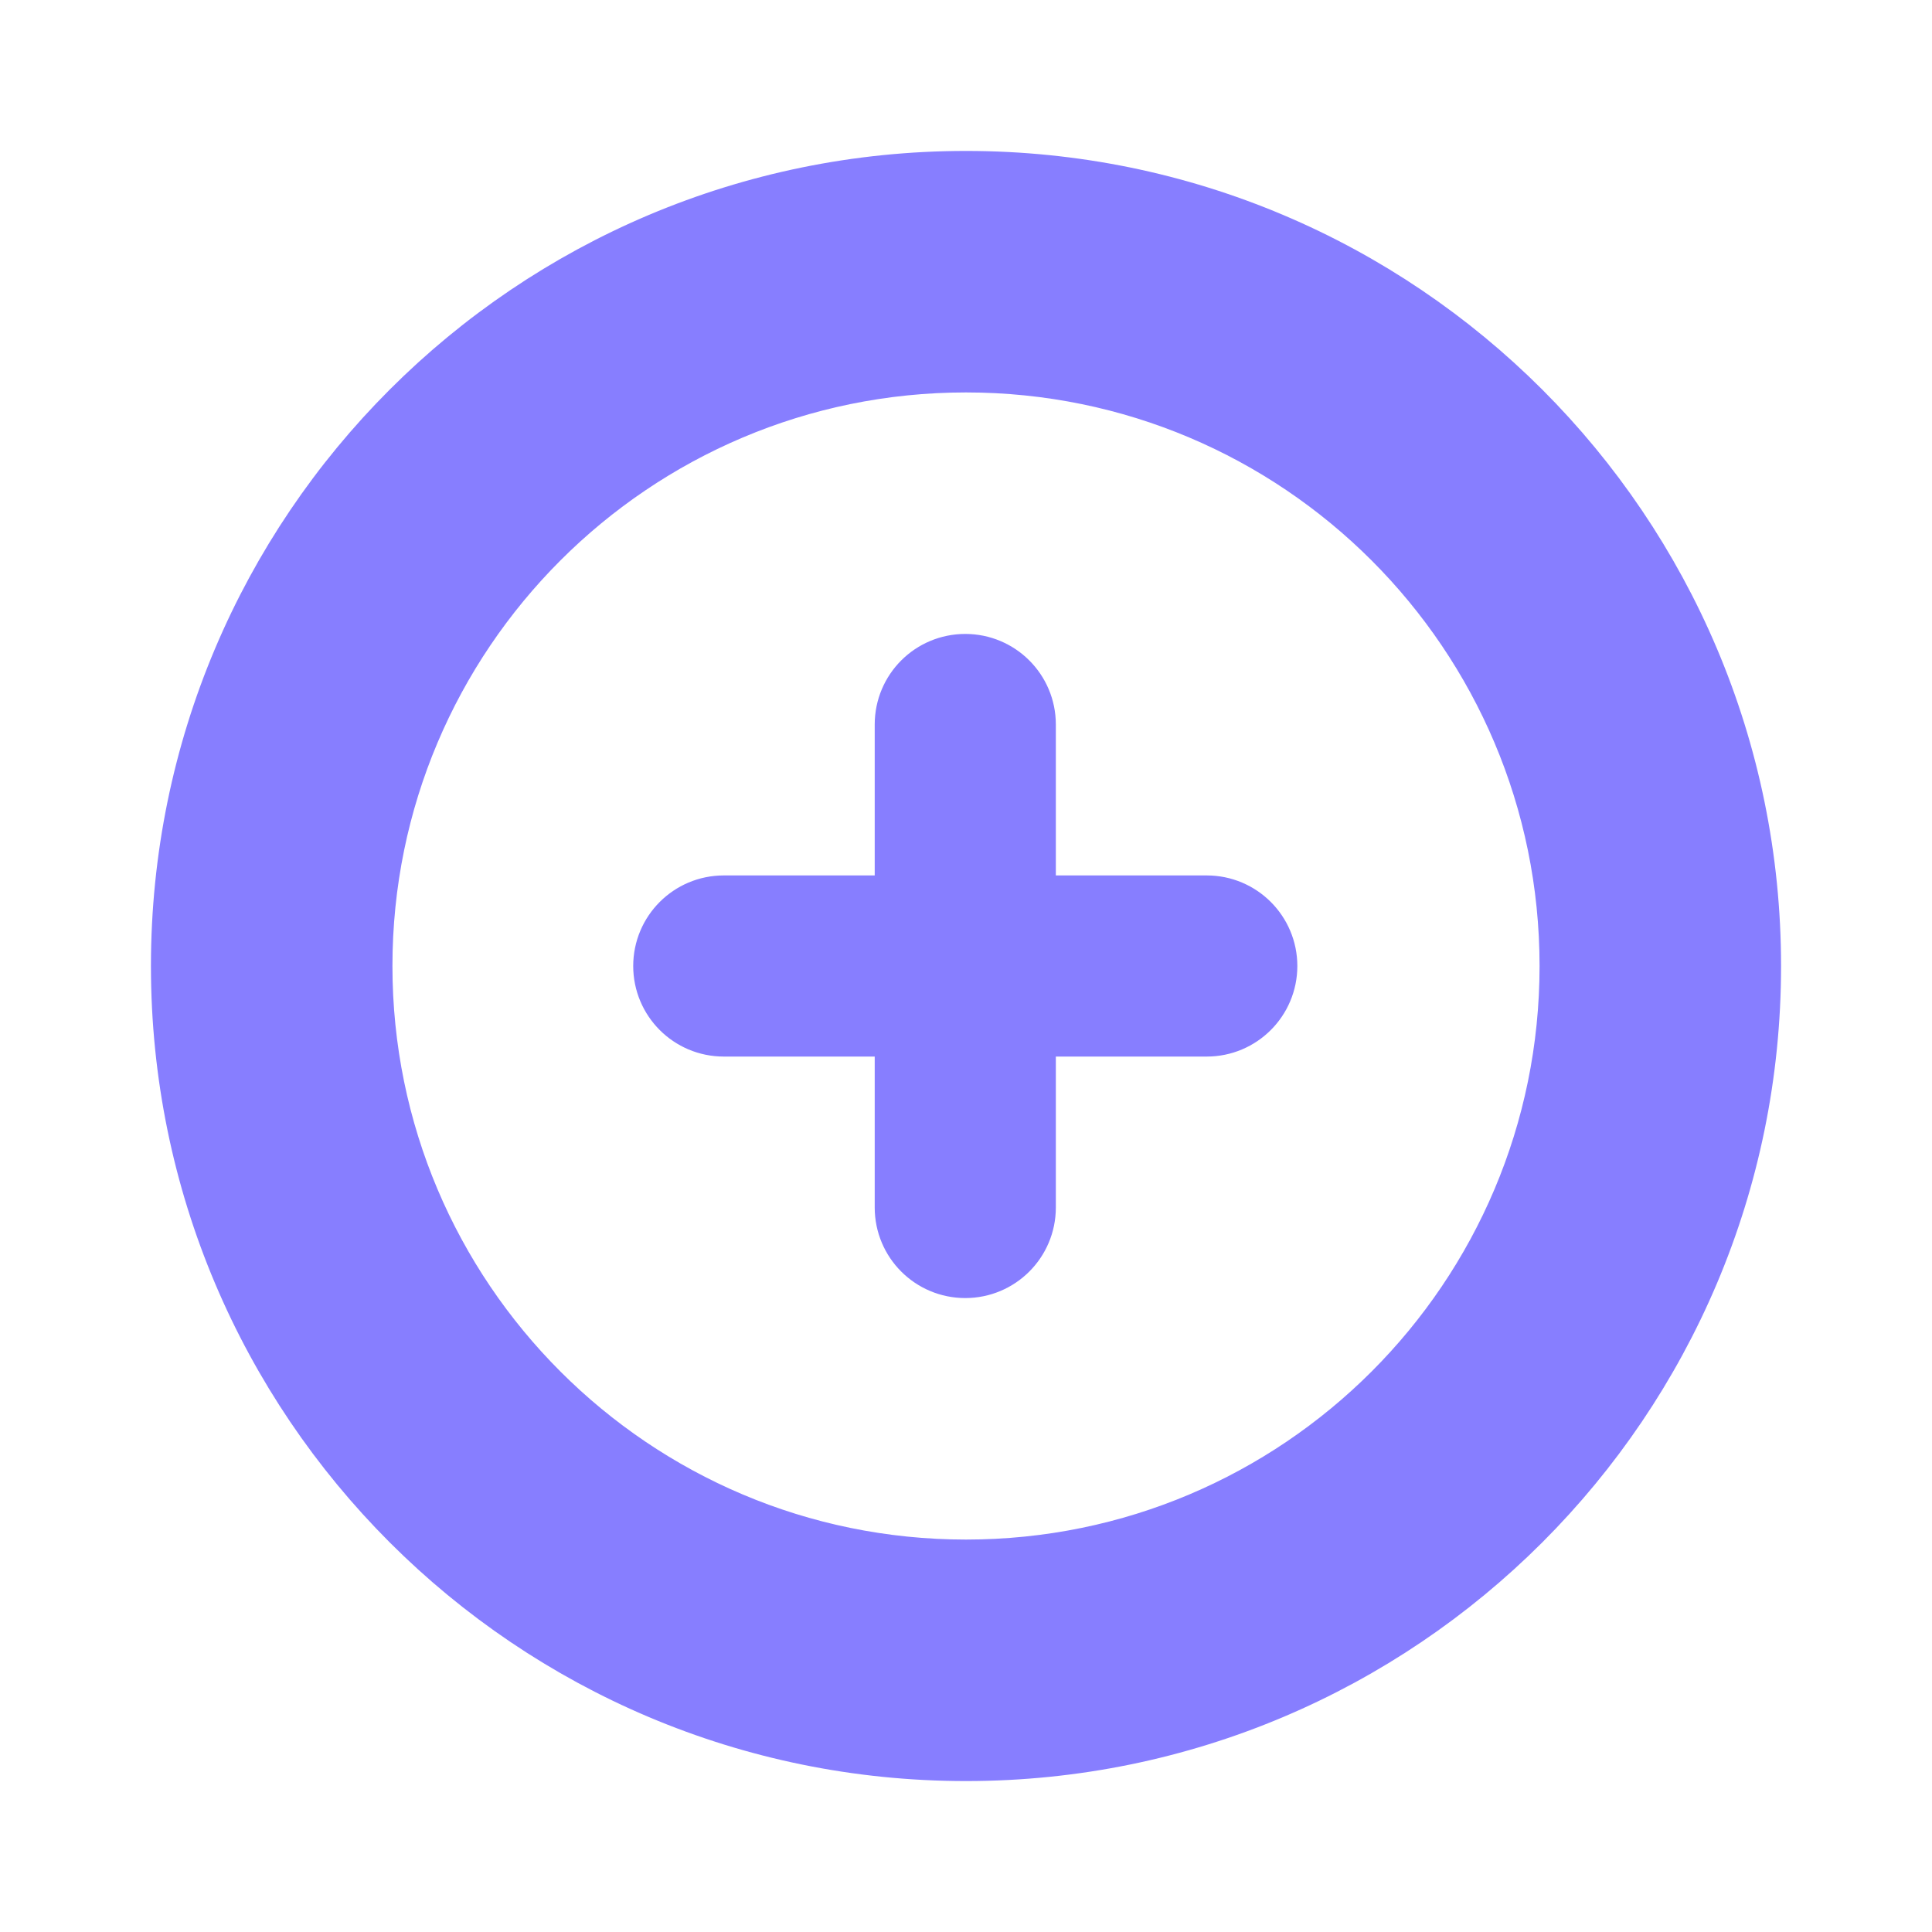
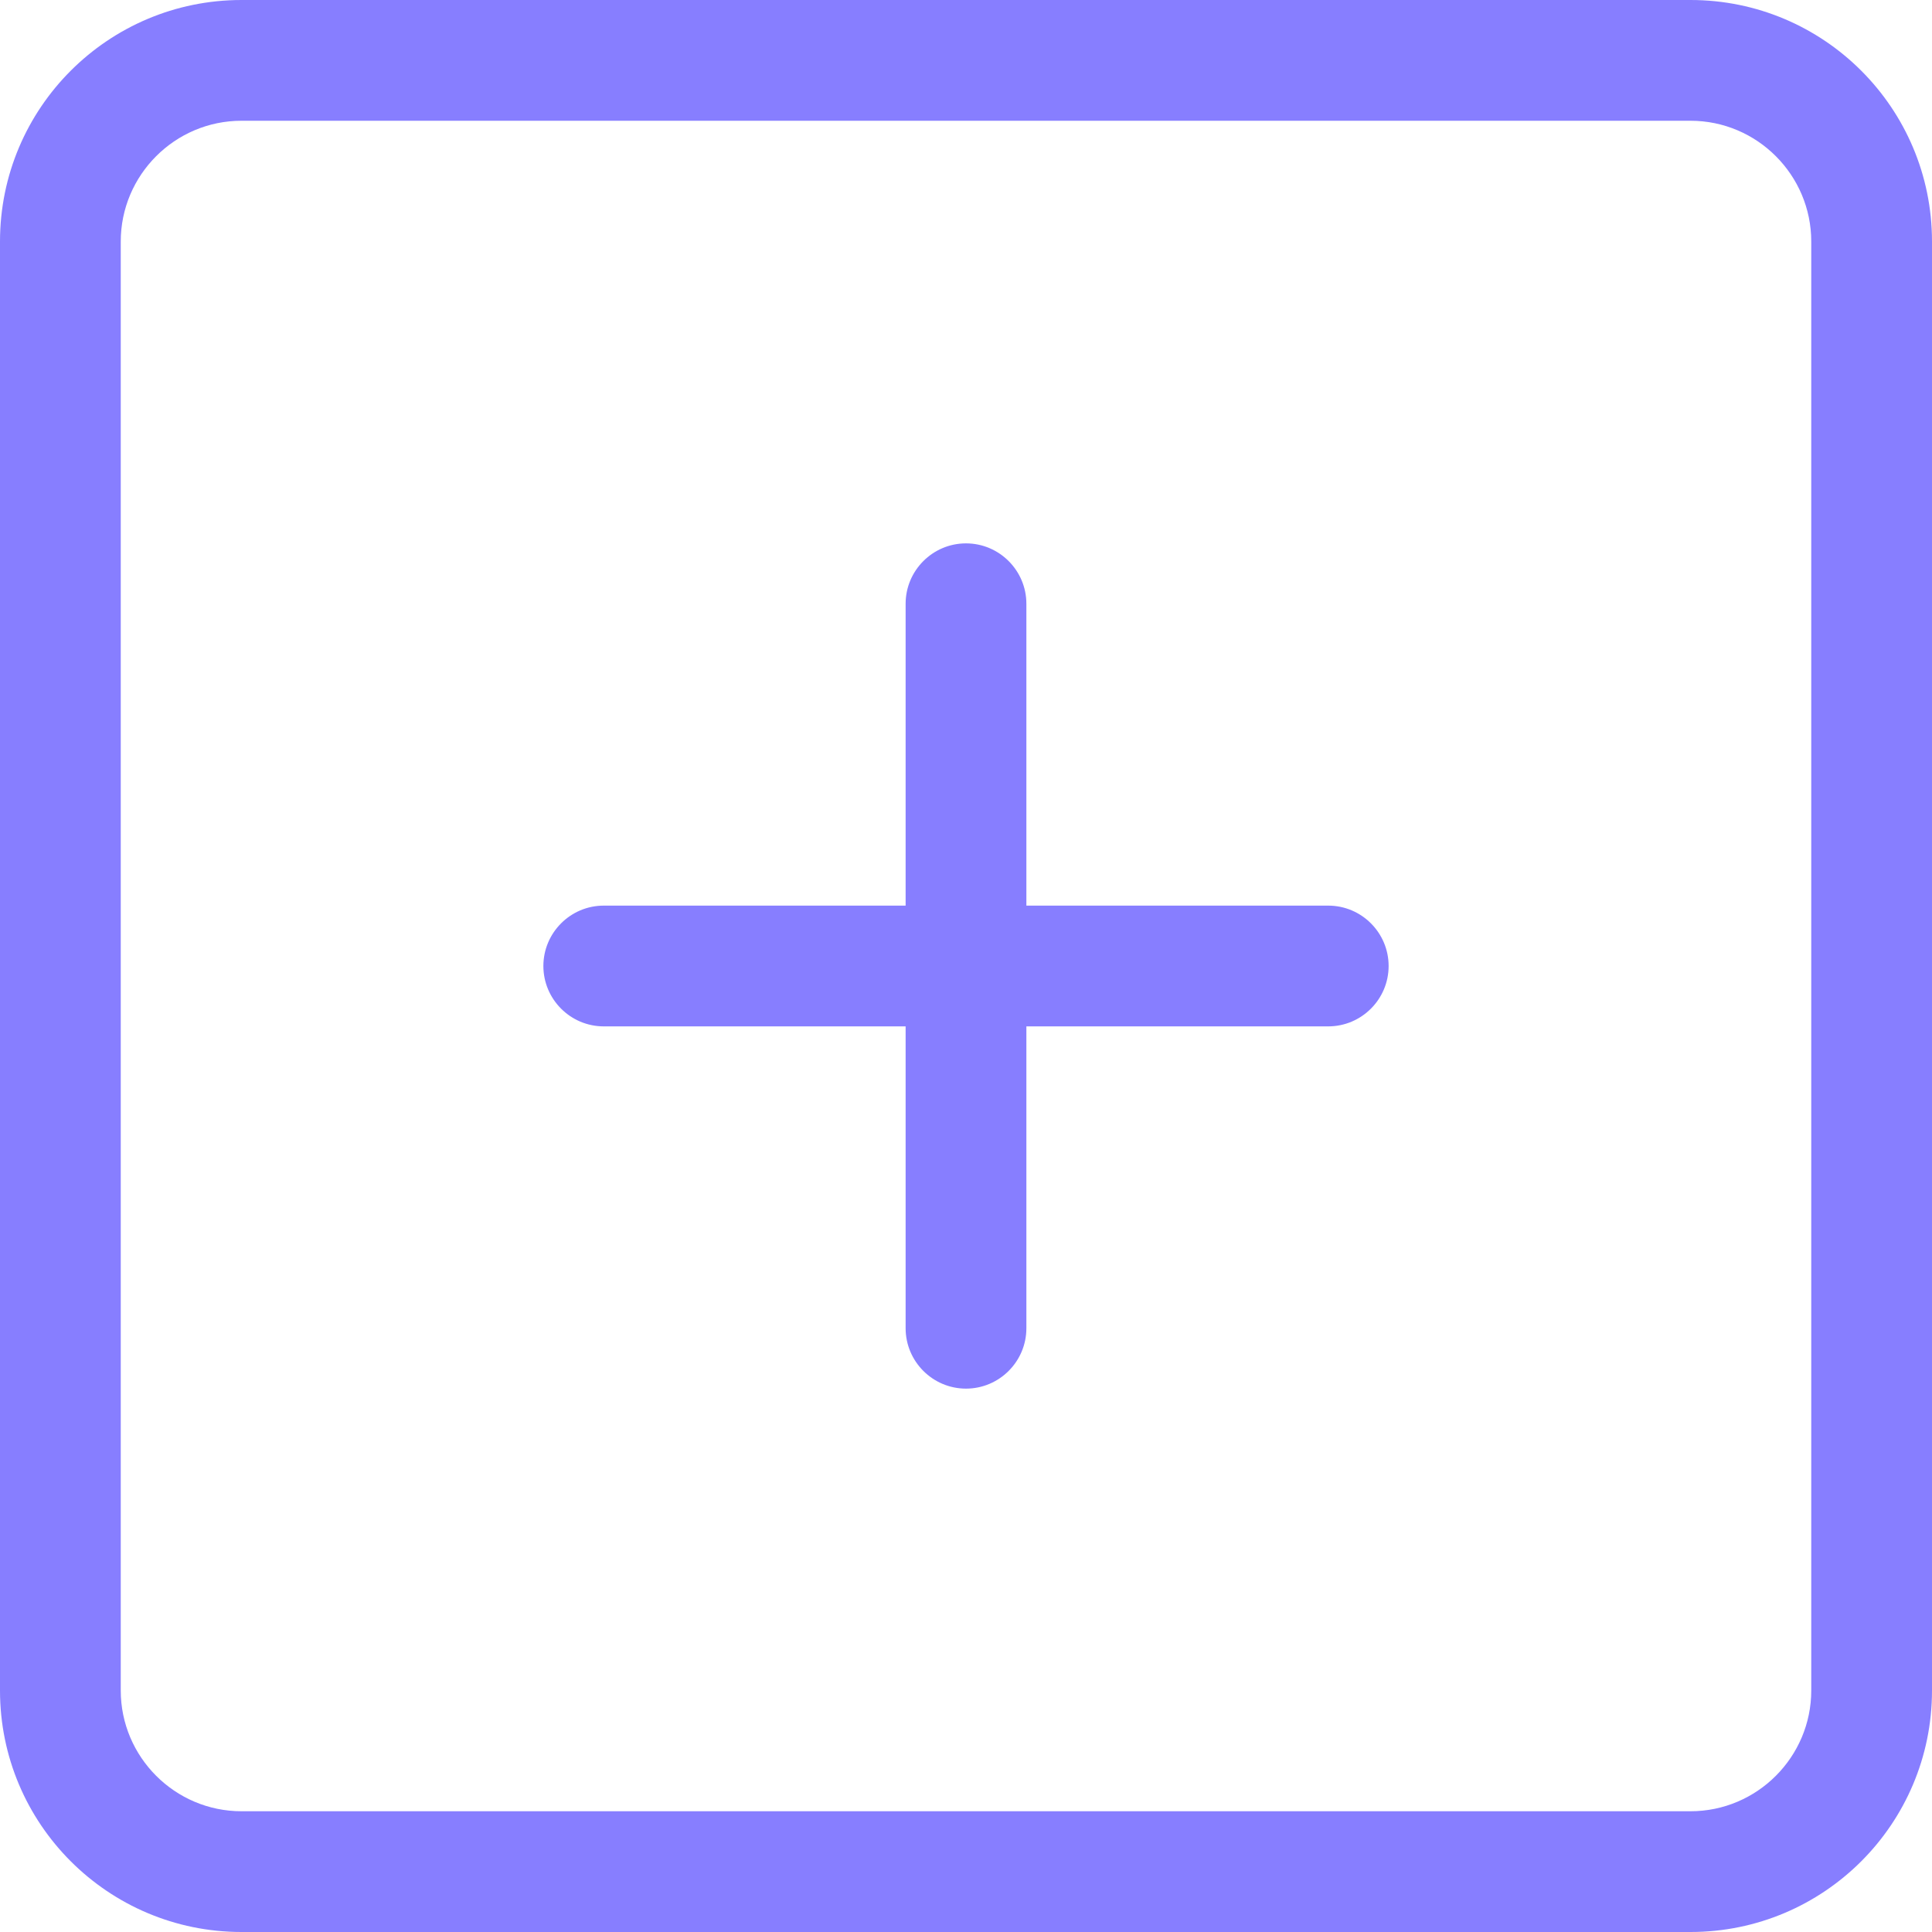
- <svg xmlns="http://www.w3.org/2000/svg" fill="#877eff" viewBox="0 0 32 32" width="25" height="25" version="1.1" stroke="#877eff">
+ <svg xmlns="http://www.w3.org/2000/svg" viewBox="0 0 32 32" height="20" width="20" version="1.1" fill="#000000">
  <g id="SVGRepo_bgCarrier" stroke-width="0" />
  <g id="SVGRepo_tracerCarrier" stroke-linecap="round" stroke-linejoin="round" />
  <g id="SVGRepo_iconCarrier">
-     <path d="M16 29c-7.18 0-13-5.82-13-13s5.82-13 13-13 13 5.82 13 13-5.82 13-13 13zM16 6c-5.522 0-10 4.477-10 10 0 5.522 4.478 10 10 10 5.523 0 10-4.478 10-10 0-5.523-4.477-10-10-10zM19.988 17h-3v3c0 0.553-0.448 1-1 1-0.553 0-1-0.447-1-1v-3h-3c-0.553 0-1-0.448-1-1s0.447-1 1-1h3v-3c0-0.553 0.447-1 1-1 0.552 0 1 0.447 1 1v3h3c0.552 0 1 0.448 1 1s-0.448 1-1 1z" />
+     <defs> </defs>
+     <g id="Page-1" stroke="none" stroke-width="1" fill="none" fill-rule="evenodd">
+       <g id="Icon-Set" transform="translate(-100, -1035)" fill="#877eff">
+         <path d="M130,1063 C130,1064.1 129.104,1065 128,1065 L104,1065 C102.896,1065 102,1064.1 102,1063 L102,1039 C102,1037.9 102.896,1037 104,1037 L128,1037 C129.104,1037 130,1037.9 130,1039 L130,1063 L130,1063 Z M128,1035 L104,1035 C101.791,1035 100,1036.79 100,1039 L100,1063 C100,1065.21 101.791,1067 104,1067 L128,1067 C130.209,1067 132,1065.21 132,1063 L132,1039 C132,1036.79 130.209,1035 128,1035 L128,1035 Z M122,1050 L117,1050 L117,1045 C117,1044.45 116.552,1044 116,1044 C115.448,1044 115,1044.45 115,1045 L115,1050 L110,1050 C109.448,1050 109,1050.45 109,1051 C109,1051.55 109.448,1052 110,1052 L115,1052 L115,1057 C115,1057.55 115.448,1058 116,1058 C116.552,1058 117,1057.55 117,1057 L117,1052 L122,1052 C122.552,1052 123,1051.55 123,1051 C123,1050.45 122.552,1050 122,1050 L122,1050 Z" id="plus-square"> </path>
+       </g>
+     </g>
  </g>
</svg>
